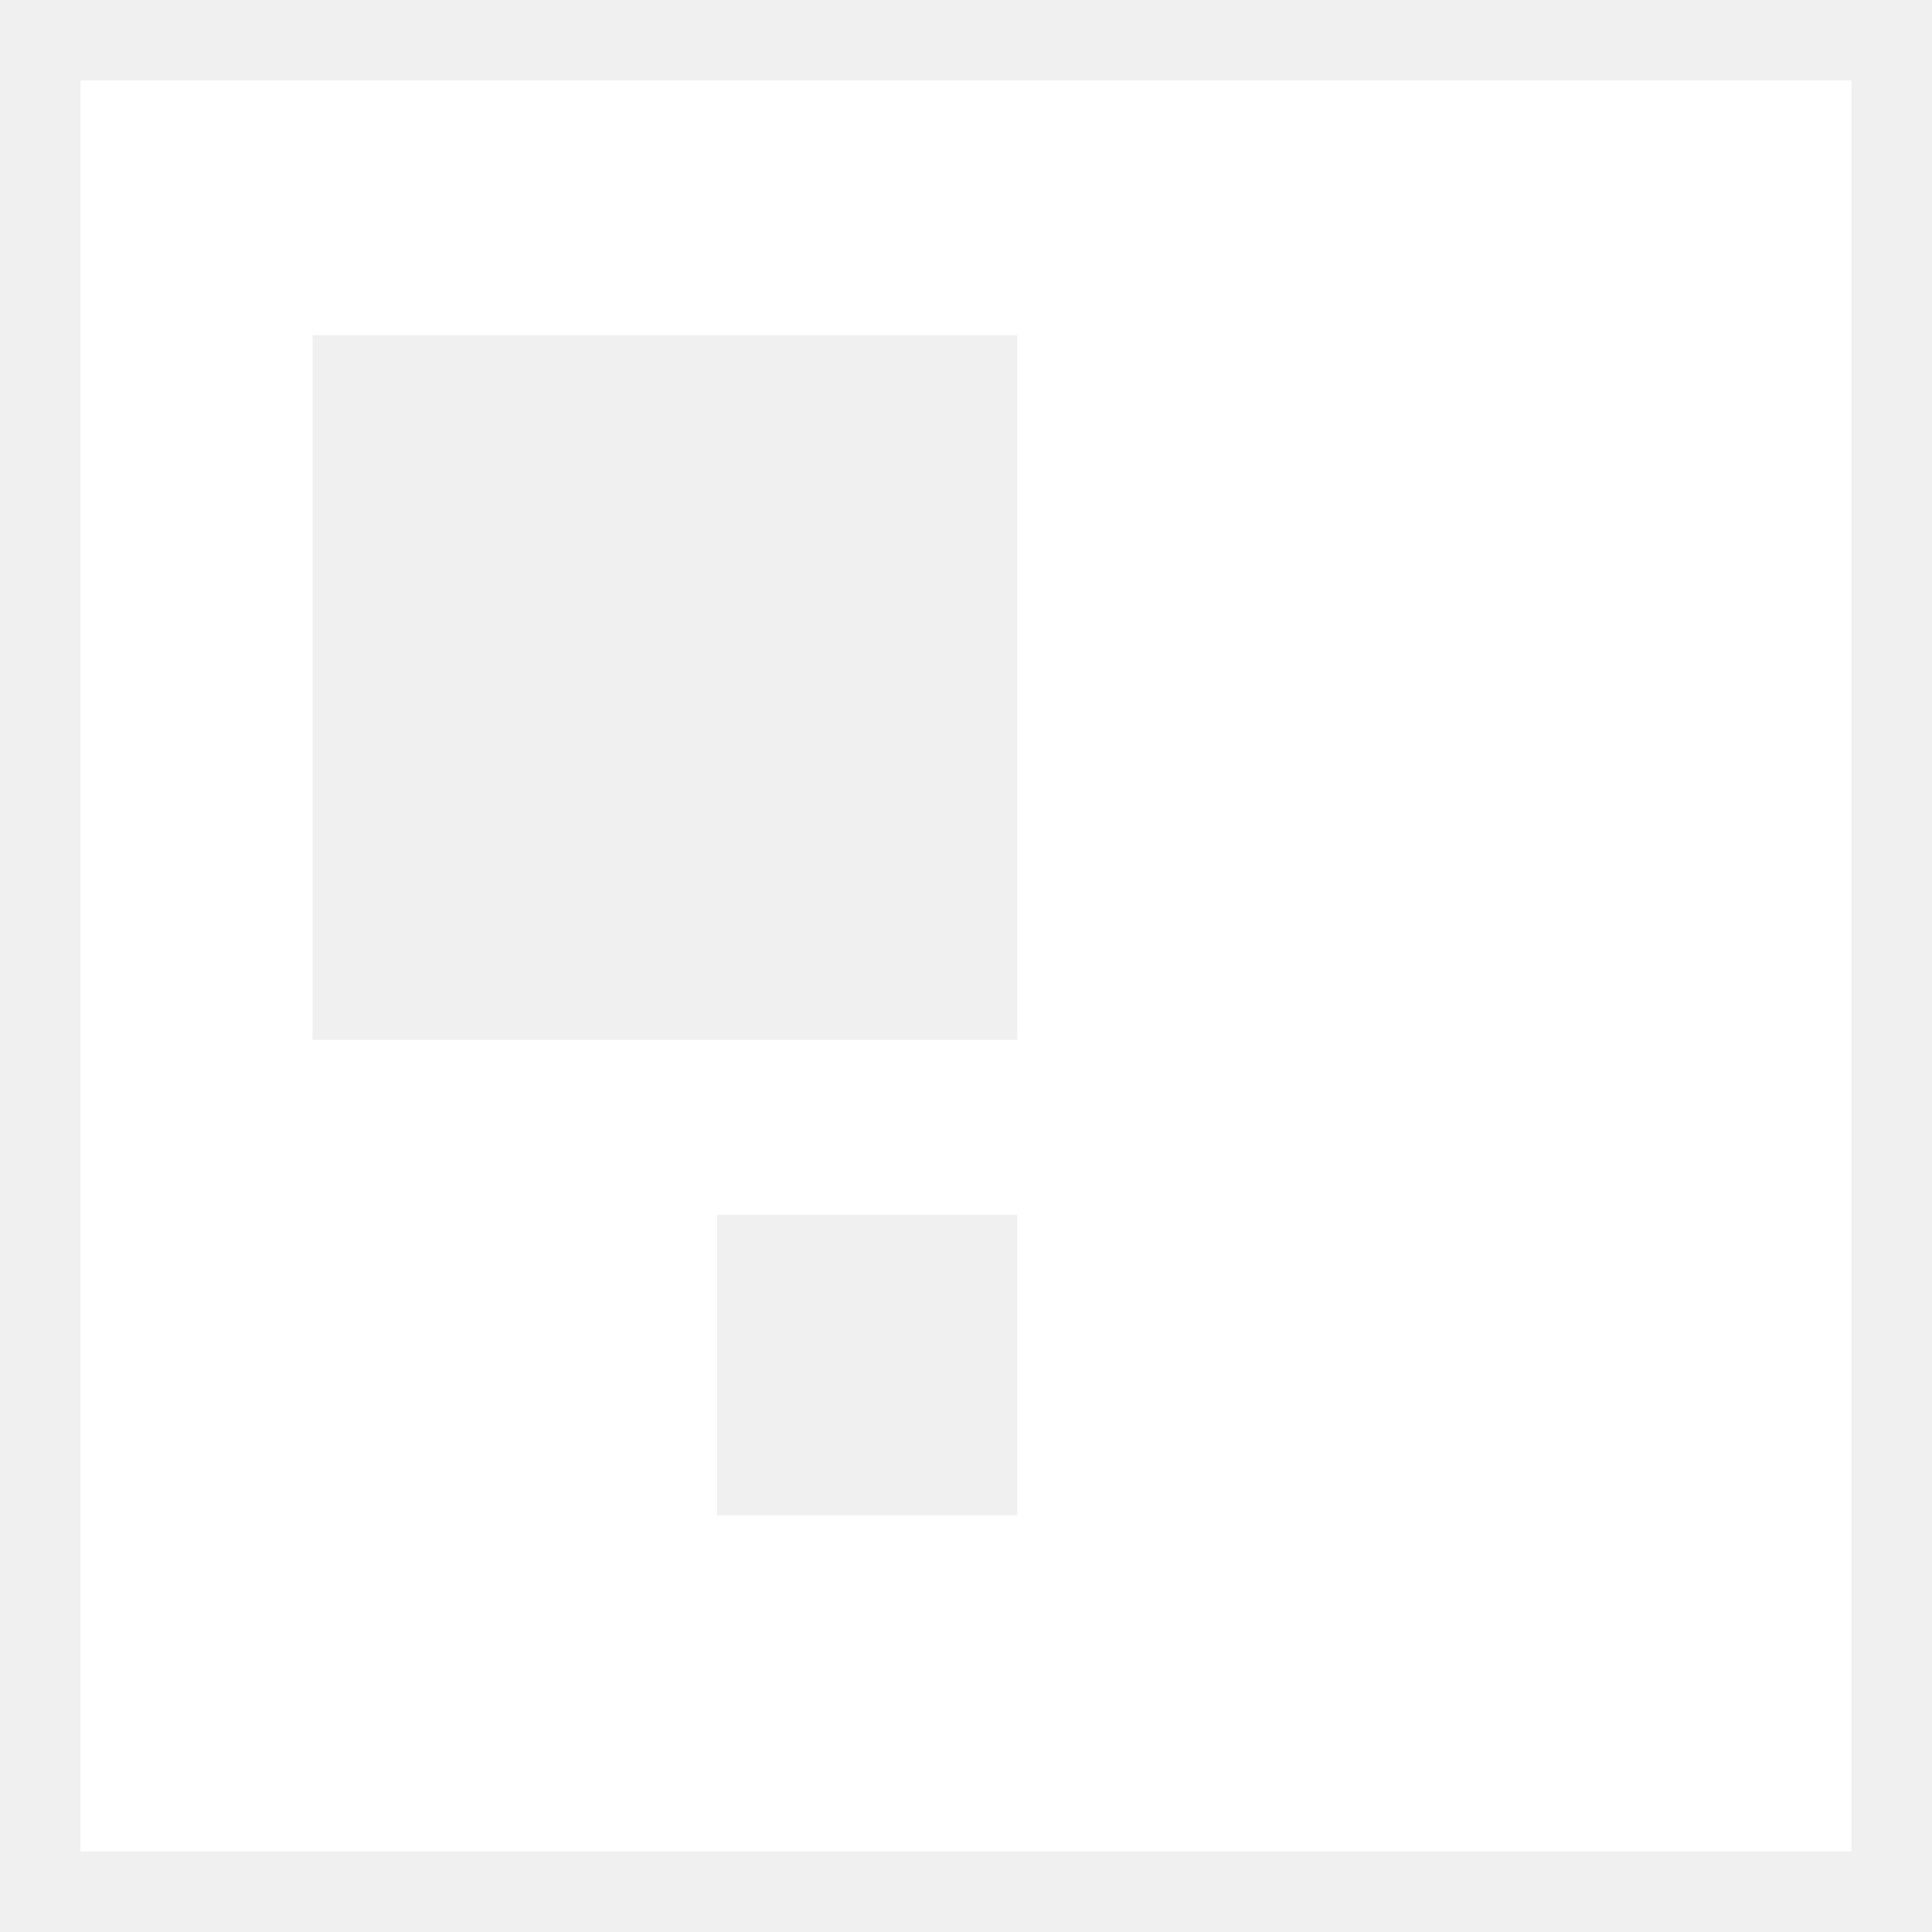
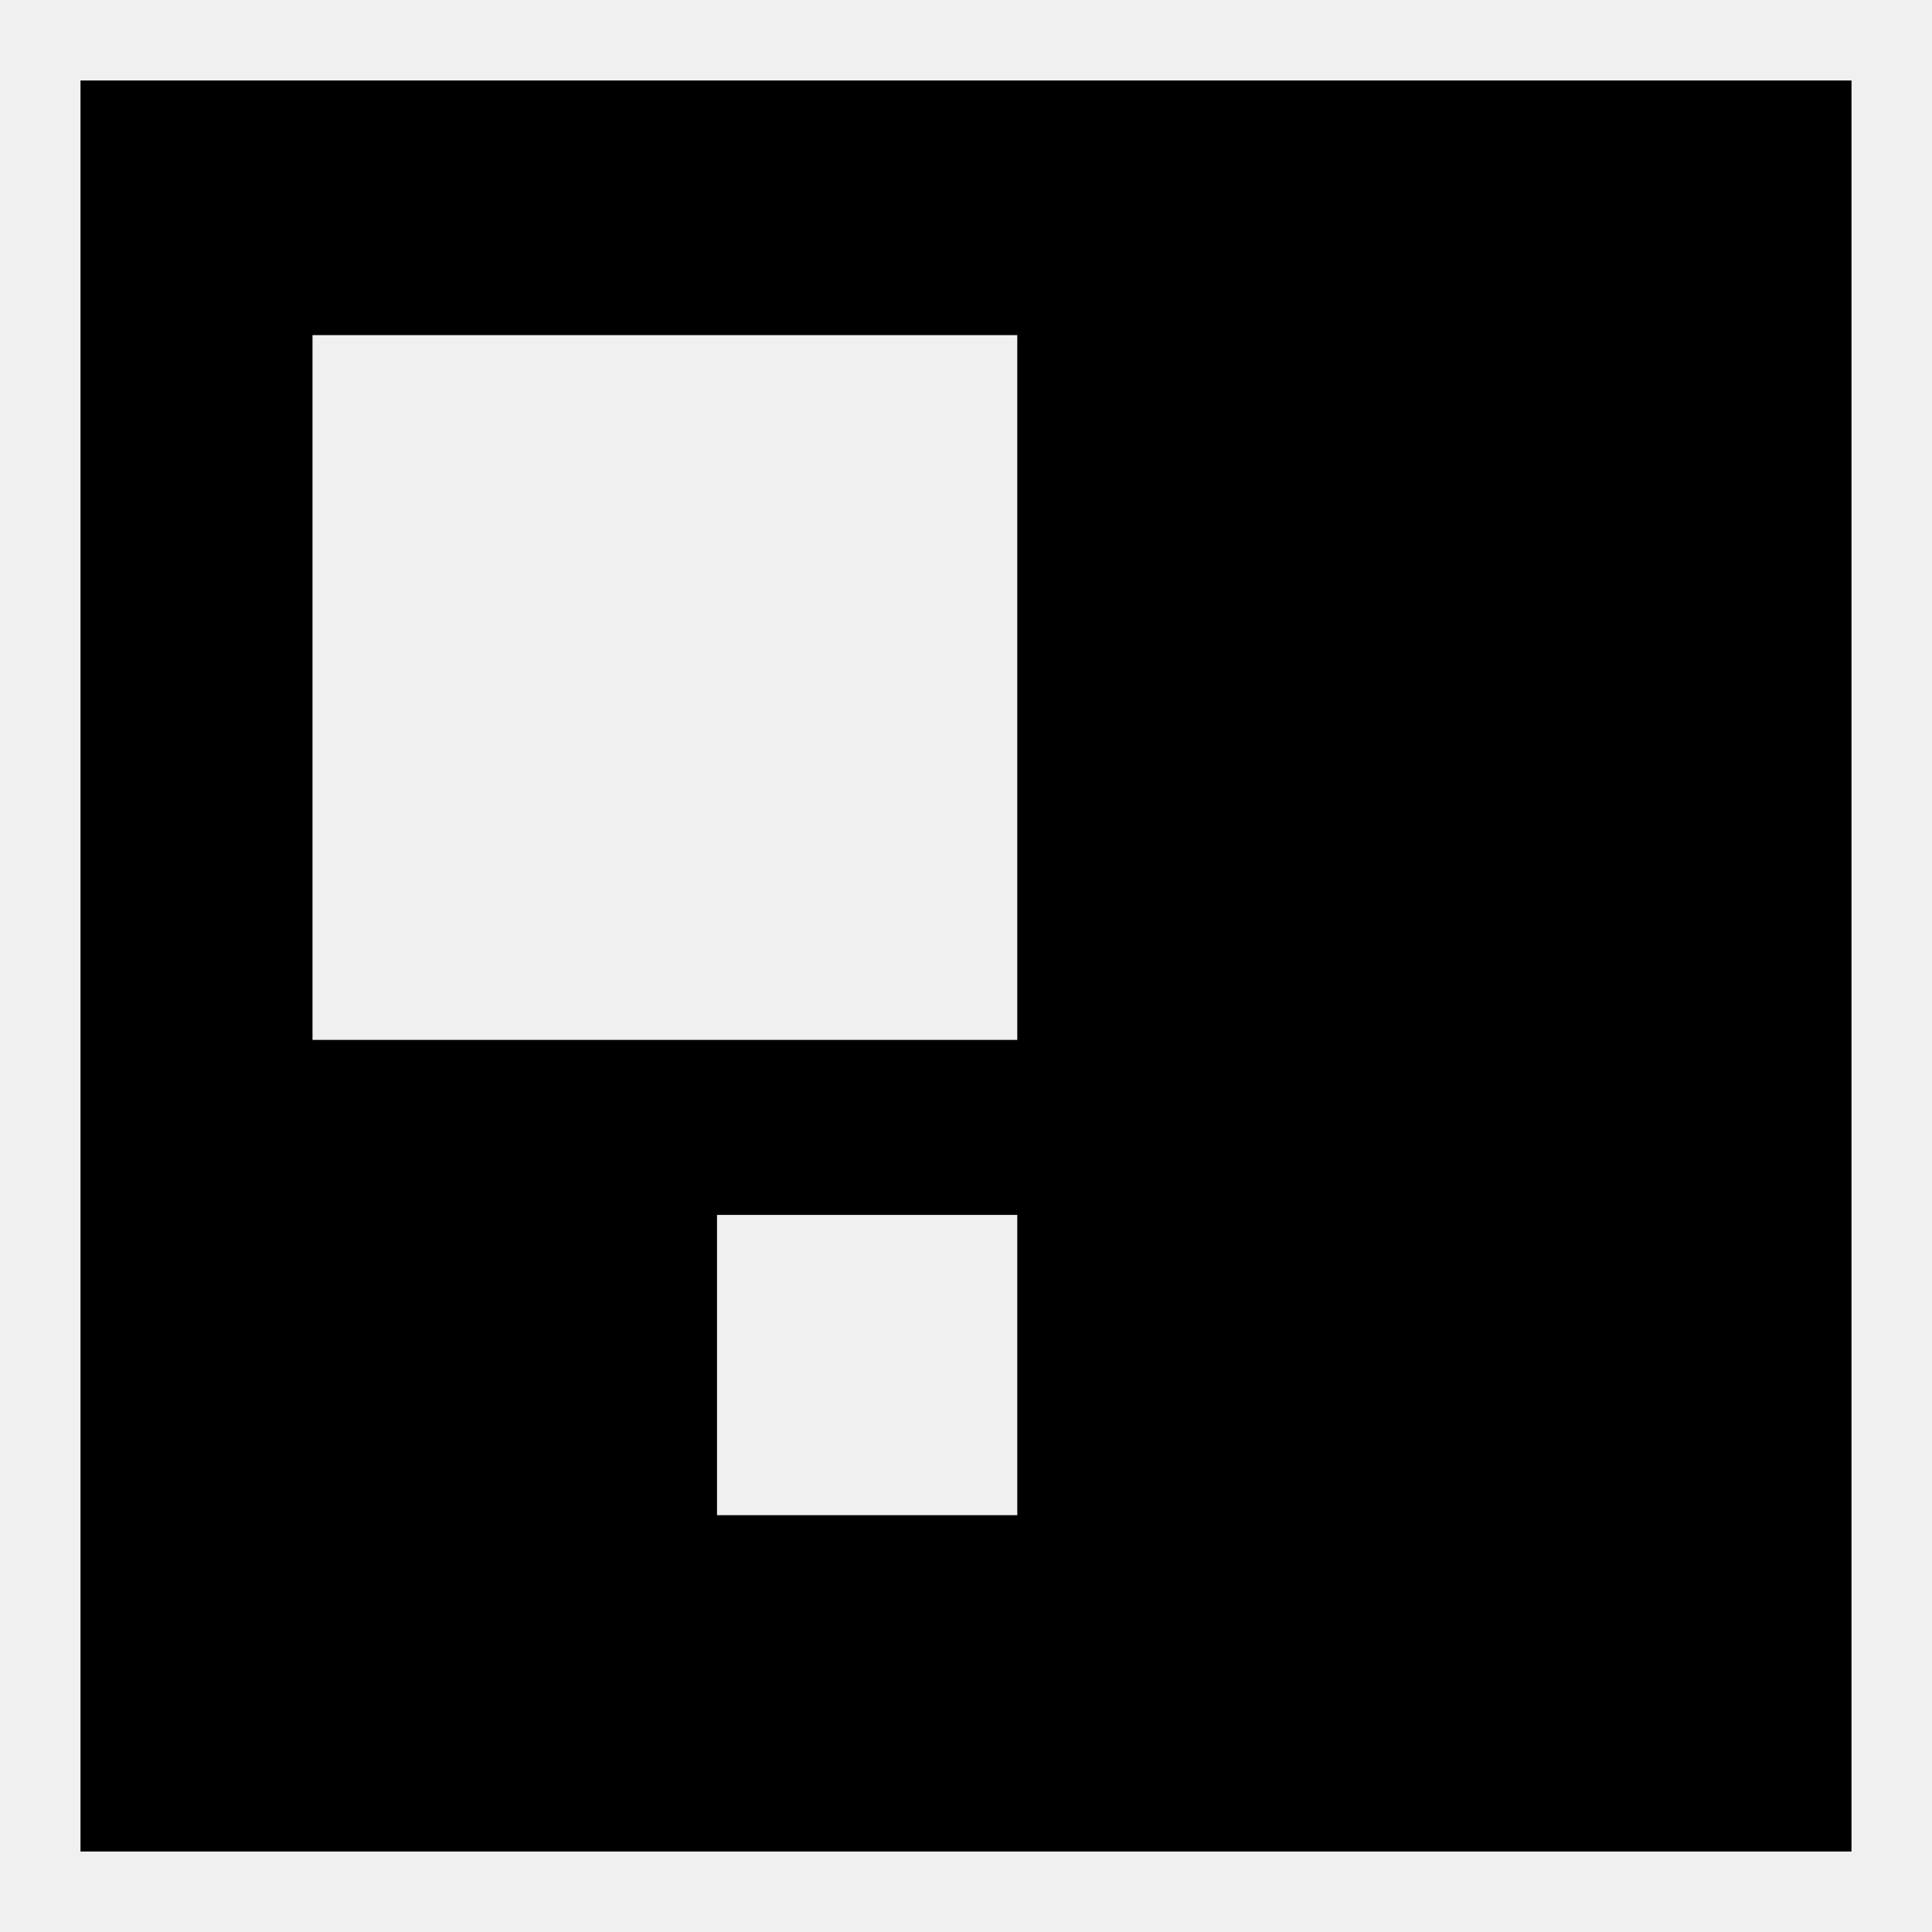
<svg xmlns="http://www.w3.org/2000/svg" version="1.1" id="Layer_1" x="0px" y="0px" width="24px" height="24px" viewBox="0 0 24 24" enable-background="new 0 0 24 24" xml:space="preserve">
  <g>
-     <path fill="#FFFFFF" d="M1,1v22h22V1H1z M12.637,18.822h-3.73v-3.73h3.73V18.822z M12.637,12.918H3.882V4.163h8.755V12.918z" />
+     <path d="M1,1v22h22V1H1z M12.637,18.822h-3.73v-3.73h3.73V18.822z M12.637,12.918H3.882V4.163h8.755V12.918z" />
  </g>
</svg>
